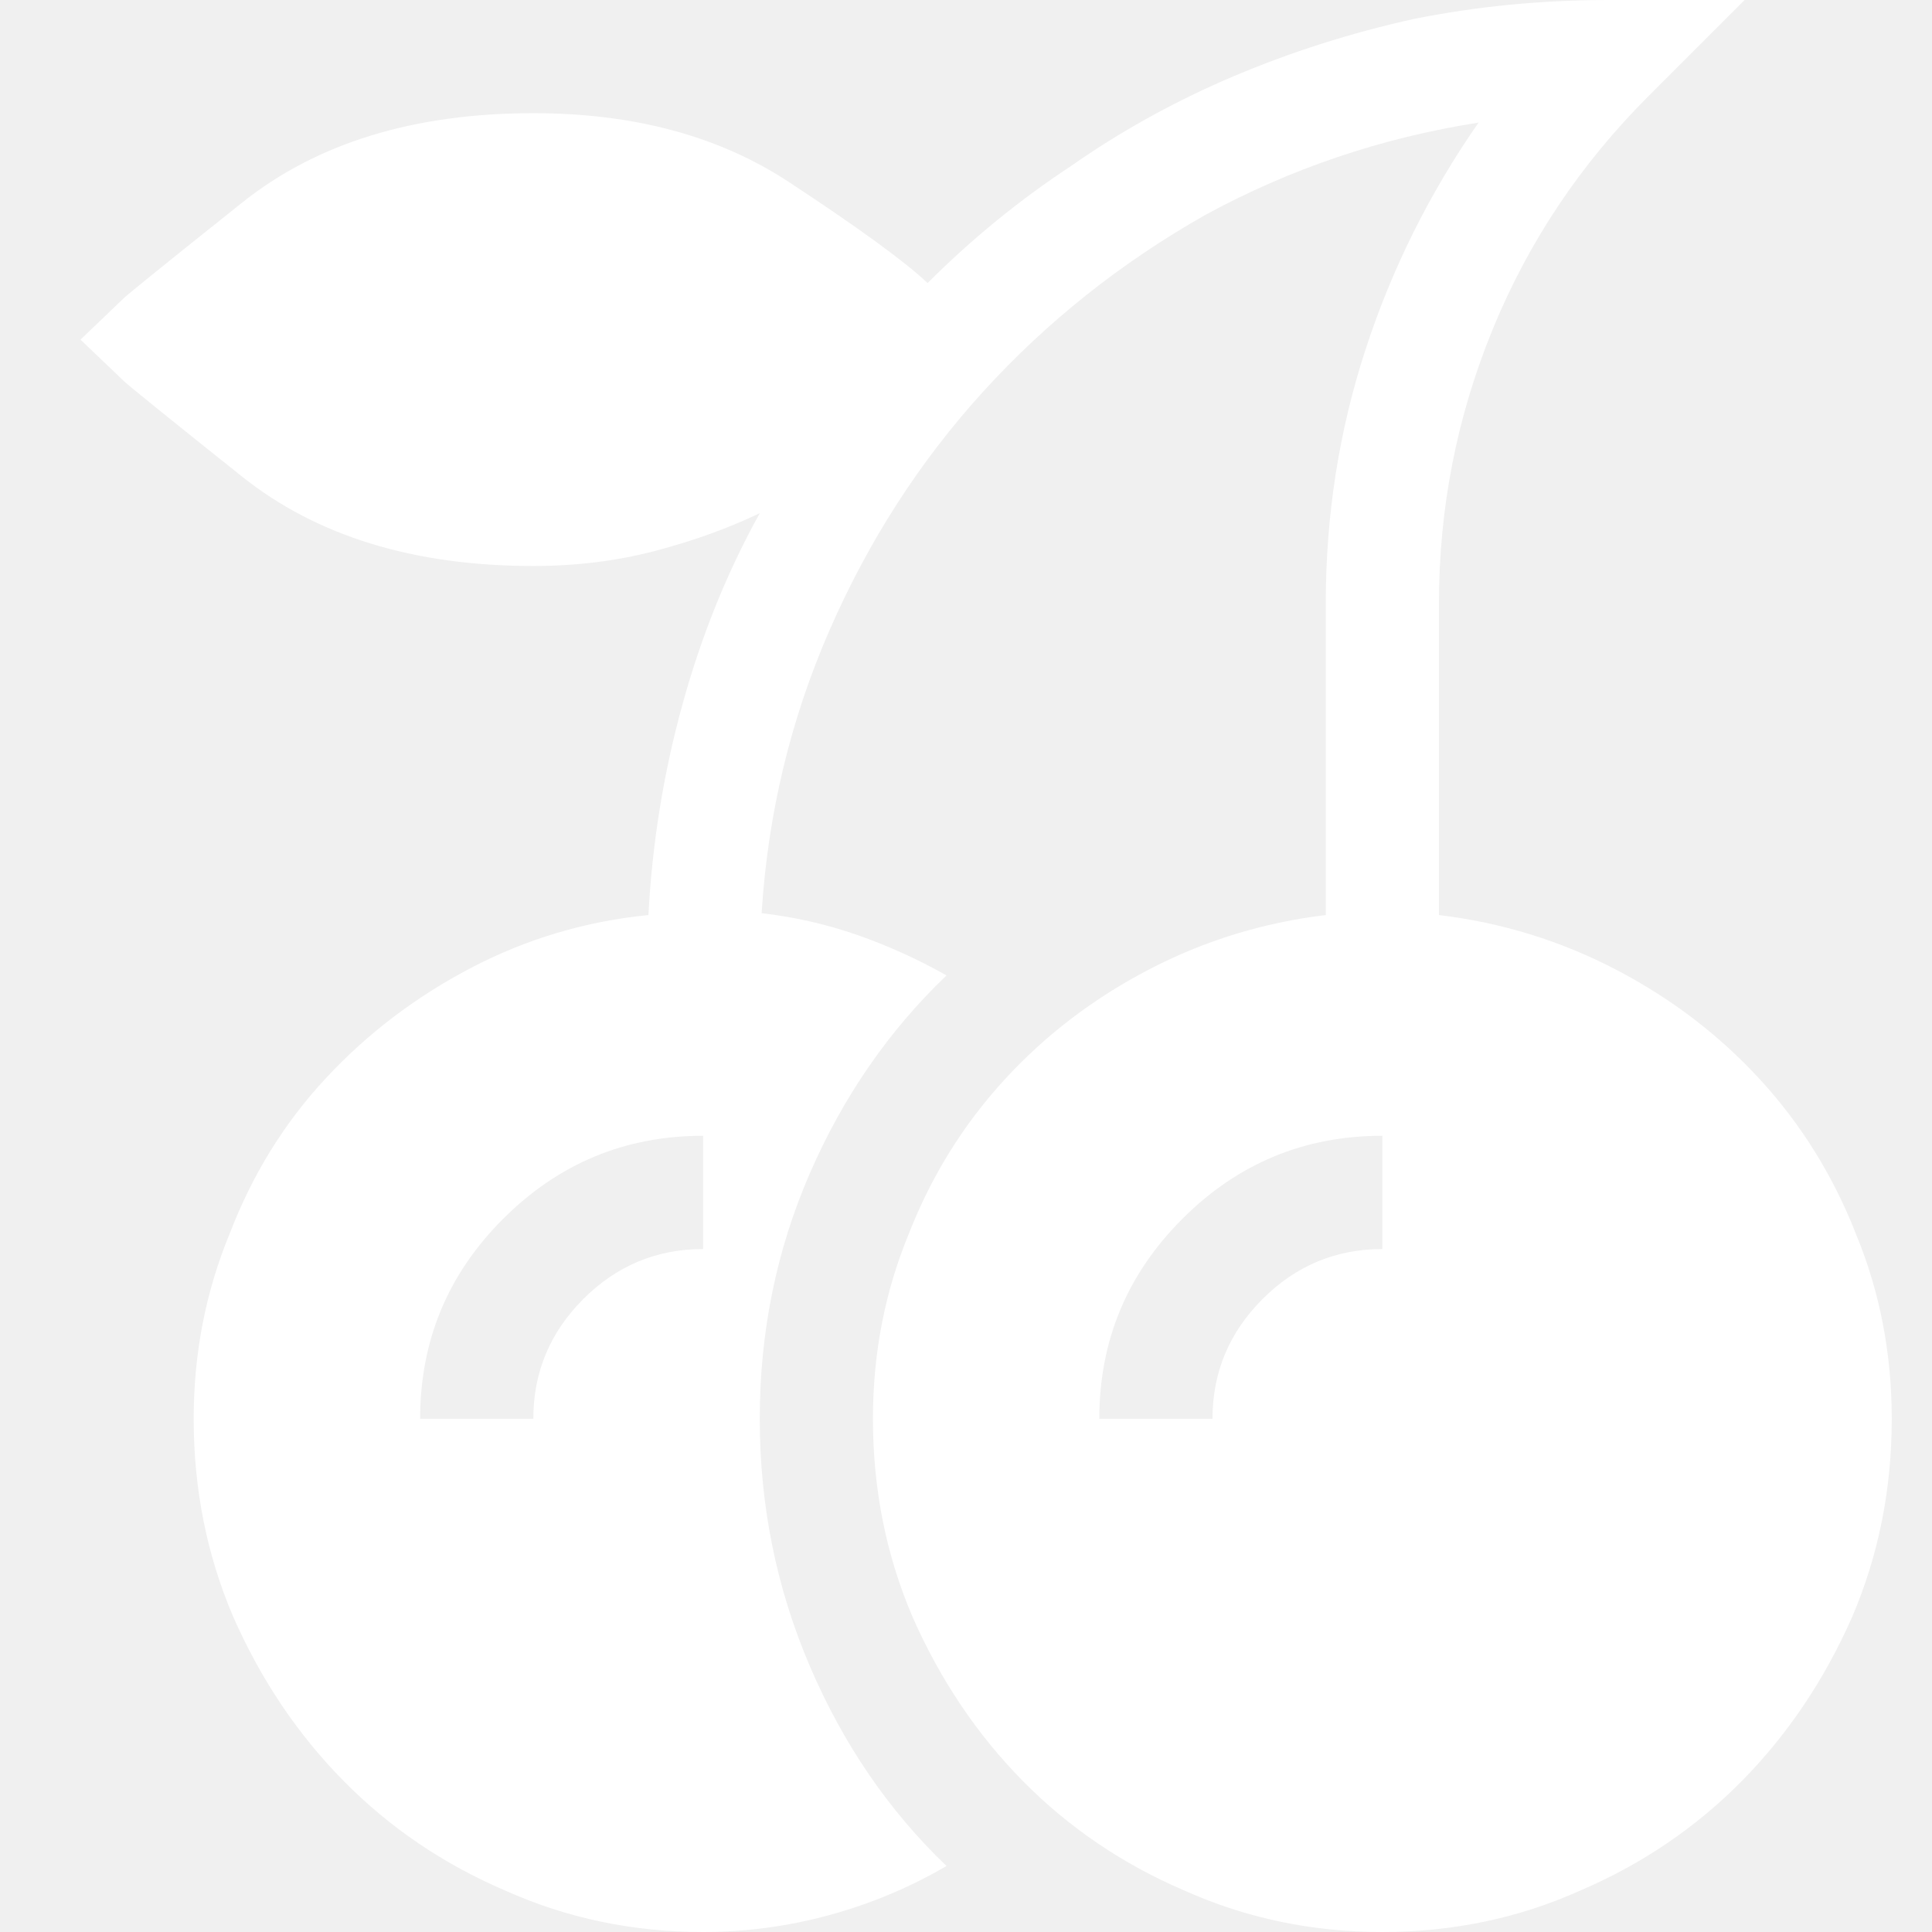
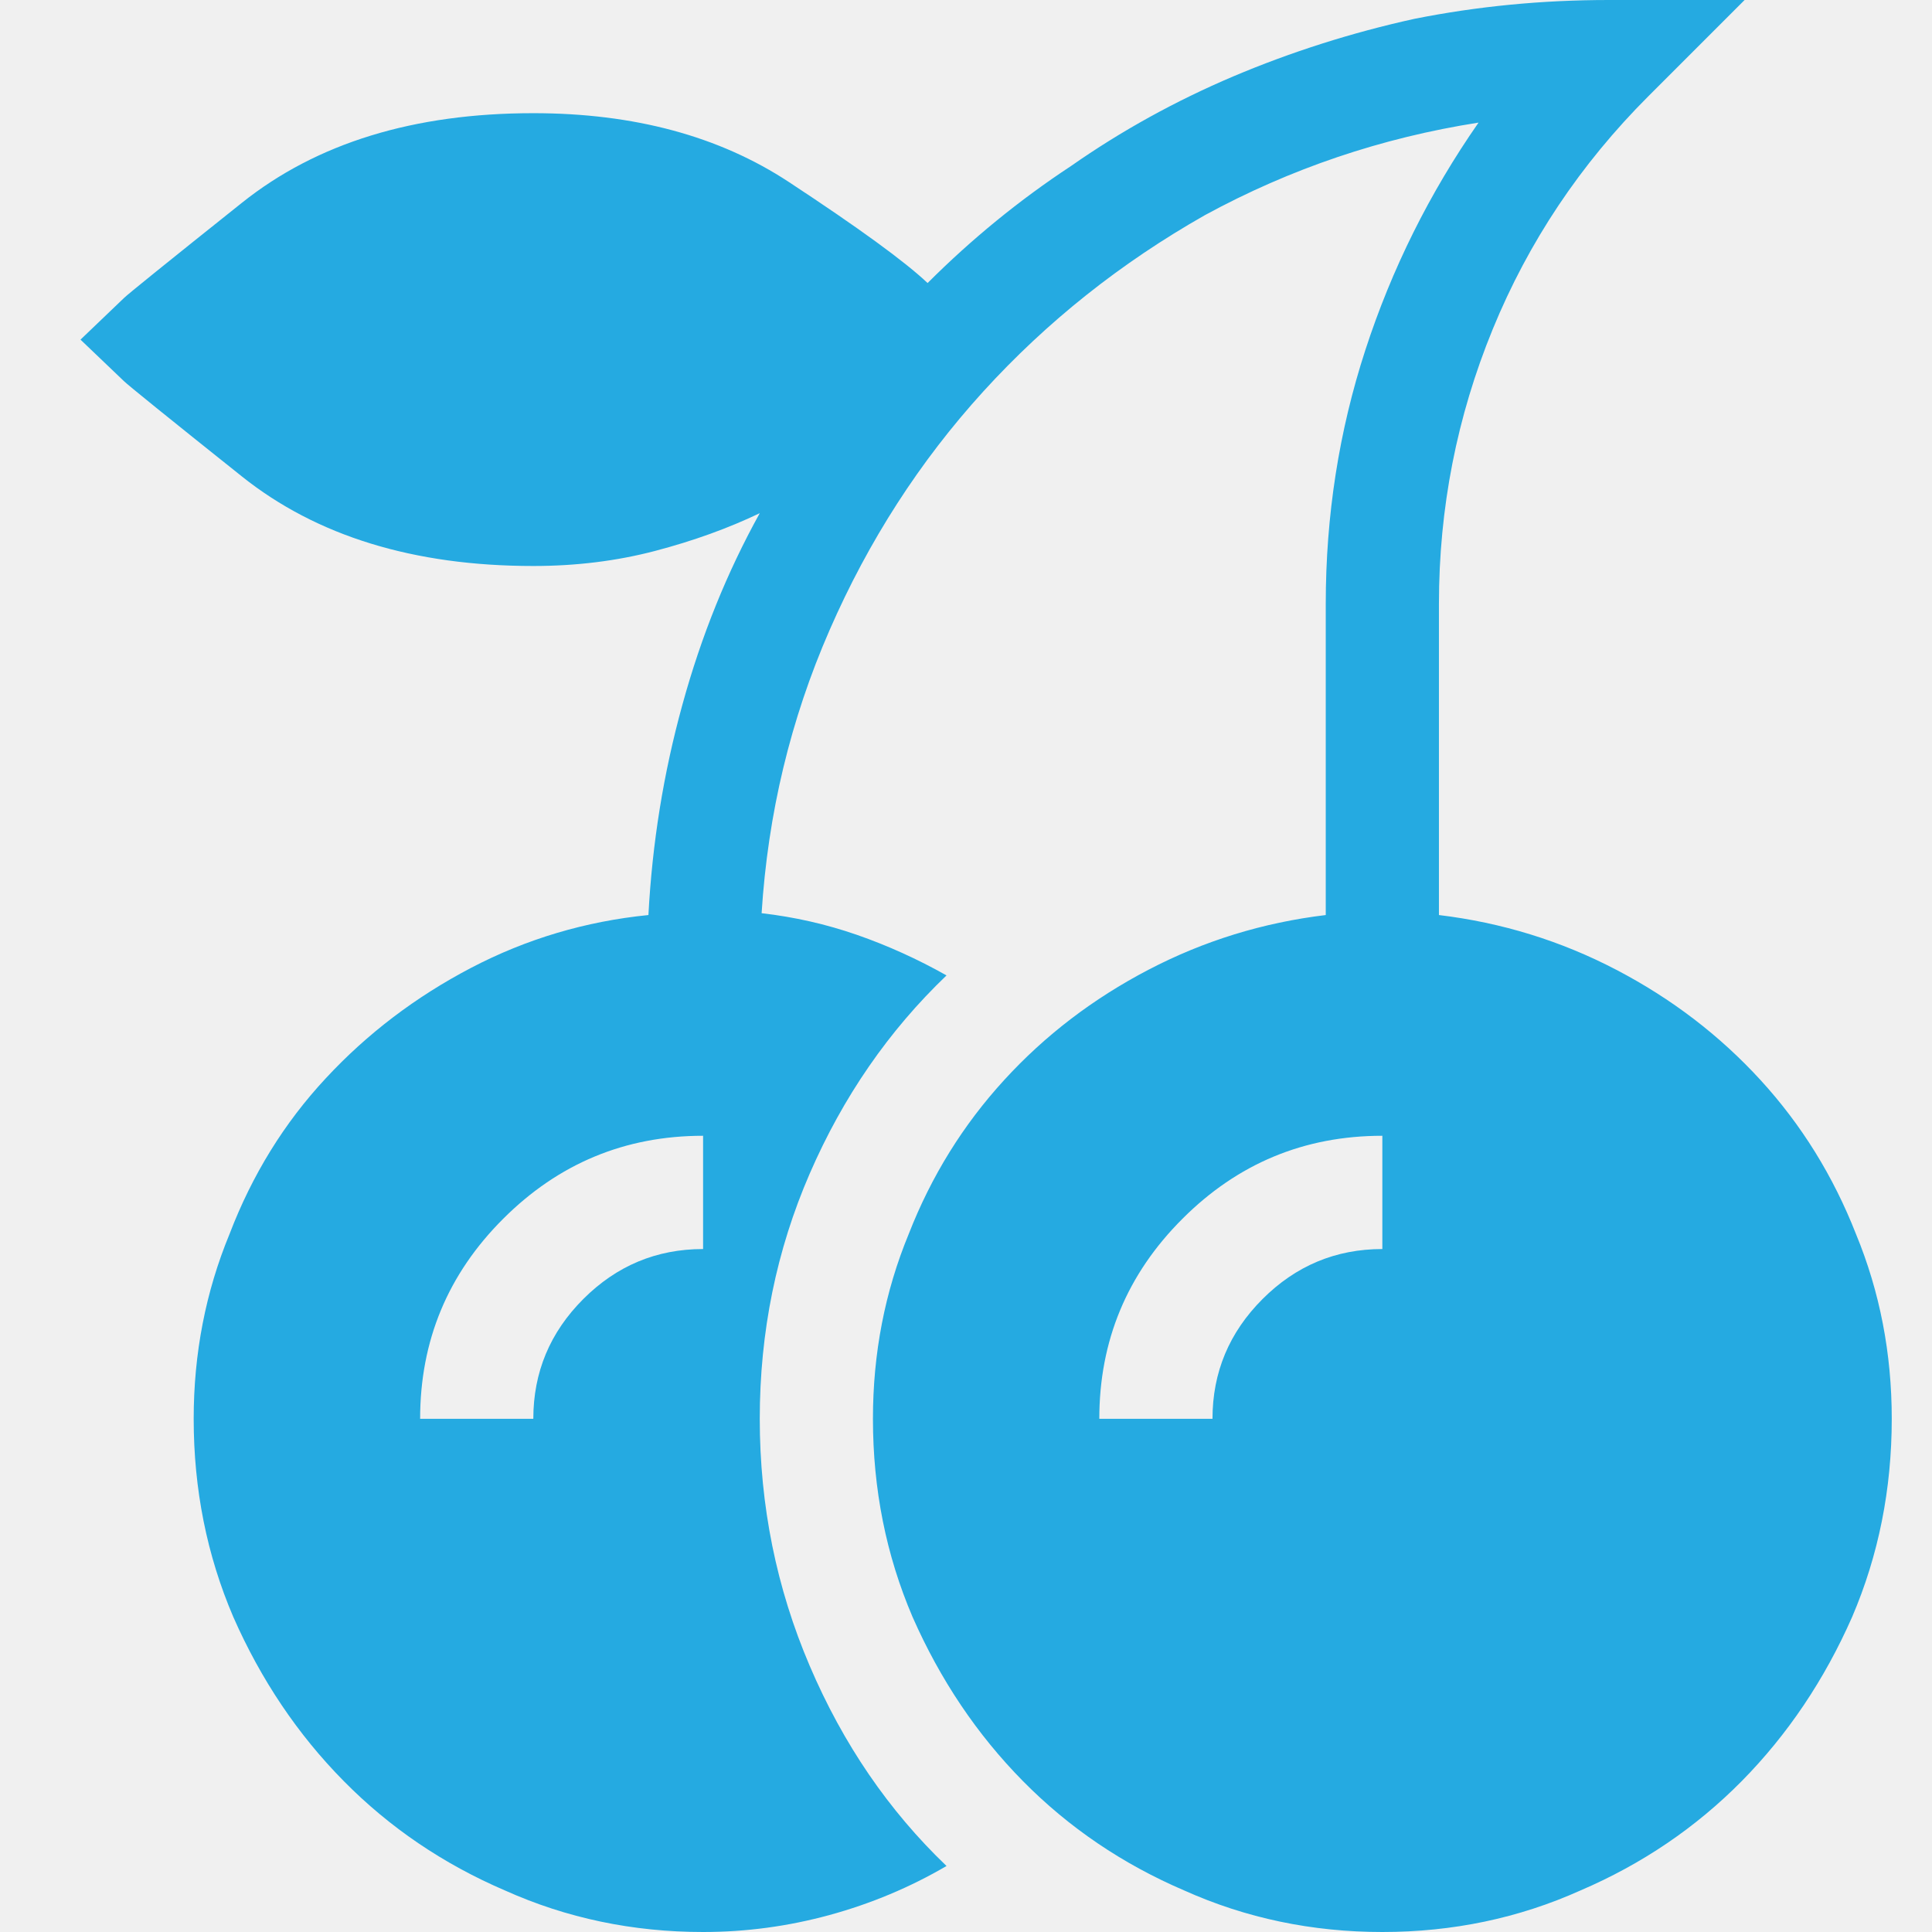
<svg xmlns="http://www.w3.org/2000/svg" width="24" height="24" viewBox="0 0 24 24" fill="none">
-   <path d="M6.625 7.031C7.156 7.031 7.66 6.969 8.137 6.844C8.613 6.719 9.047 6.562 9.438 6.375C9.031 7.109 8.711 7.902 8.477 8.754C8.242 9.605 8.102 10.477 8.055 11.367C7.273 11.445 6.539 11.664 5.852 12.023C5.164 12.383 4.562 12.84 4.047 13.395C3.531 13.949 3.133 14.594 2.852 15.328C2.555 16.047 2.406 16.812 2.406 17.625C2.406 18.5 2.57 19.32 2.898 20.086C3.242 20.867 3.699 21.547 4.27 22.125C4.84 22.703 5.508 23.156 6.273 23.484C7.039 23.828 7.859 24 8.734 24C9.266 24 9.789 23.93 10.305 23.789C10.82 23.648 11.305 23.445 11.758 23.18C11.039 22.492 10.473 21.664 10.059 20.695C9.645 19.727 9.438 18.703 9.438 17.625C9.438 16.547 9.645 15.531 10.059 14.578C10.473 13.625 11.039 12.805 11.758 12.117C11.398 11.914 11.027 11.746 10.645 11.613C10.262 11.48 9.867 11.391 9.461 11.344C9.539 10.109 9.82 8.938 10.305 7.828C10.789 6.719 11.426 5.73 12.215 4.863C13.004 3.996 13.922 3.266 14.969 2.672C16.031 2.094 17.164 1.711 18.367 1.523C17.758 2.398 17.289 3.34 16.961 4.348C16.633 5.355 16.469 6.406 16.469 7.5V11.367C15.688 11.461 14.953 11.688 14.266 12.047C13.578 12.406 12.98 12.863 12.473 13.418C11.965 13.973 11.57 14.609 11.289 15.328C10.992 16.047 10.844 16.812 10.844 17.625C10.844 18.5 11.008 19.32 11.336 20.086C11.68 20.867 12.137 21.547 12.707 22.125C13.277 22.703 13.945 23.156 14.711 23.484C15.477 23.828 16.297 24 17.172 24C18.047 24 18.867 23.828 19.633 23.484C20.398 23.156 21.066 22.703 21.637 22.125C22.207 21.547 22.664 20.867 23.008 20.086C23.336 19.32 23.5 18.5 23.5 17.625C23.5 16.812 23.352 16.047 23.055 15.328C22.773 14.609 22.379 13.973 21.871 13.418C21.363 12.863 20.766 12.406 20.078 12.047C19.391 11.688 18.656 11.461 17.875 11.367V7.5C17.875 6.312 18.098 5.176 18.543 4.09C18.988 3.004 19.633 2.039 20.477 1.195L21.672 0H19.984C19.156 0 18.352 0.078 17.57 0.234C16.789 0.406 16.039 0.645 15.32 0.949C14.602 1.254 13.93 1.625 13.305 2.062C12.664 2.484 12.07 2.969 11.523 3.516C11.242 3.25 10.668 2.832 9.801 2.262C8.934 1.691 7.875 1.406 6.625 1.406C5.141 1.406 3.934 1.777 3.004 2.52C2.074 3.262 1.586 3.656 1.539 3.703L1 4.219L1.539 4.734C1.586 4.781 2.074 5.176 3.004 5.918C3.934 6.66 5.141 7.031 6.625 7.031ZM17.172 15.516C16.594 15.516 16.098 15.723 15.684 16.137C15.27 16.551 15.062 17.047 15.062 17.625H13.656C13.656 16.656 14 15.828 14.688 15.141C15.375 14.453 16.203 14.109 17.172 14.109V15.516ZM8.734 15.516C8.156 15.516 7.66 15.723 7.246 16.137C6.832 16.551 6.625 17.047 6.625 17.625H5.219C5.219 16.656 5.562 15.828 6.25 15.141C6.938 14.453 7.766 14.109 8.734 14.109V15.516Z" fill="white" />
+   <path d="M6.625 7.031C7.156 7.031 7.66 6.969 8.137 6.844C8.613 6.719 9.047 6.562 9.438 6.375C9.031 7.109 8.711 7.902 8.477 8.754C8.242 9.605 8.102 10.477 8.055 11.367C7.273 11.445 6.539 11.664 5.852 12.023C5.164 12.383 4.562 12.84 4.047 13.395C3.531 13.949 3.133 14.594 2.852 15.328C2.555 16.047 2.406 16.812 2.406 17.625C2.406 18.5 2.57 19.32 2.898 20.086C3.242 20.867 3.699 21.547 4.27 22.125C4.84 22.703 5.508 23.156 6.273 23.484C7.039 23.828 7.859 24 8.734 24C9.266 24 9.789 23.93 10.305 23.789C10.82 23.648 11.305 23.445 11.758 23.18C11.039 22.492 10.473 21.664 10.059 20.695C9.645 19.727 9.438 18.703 9.438 17.625C9.438 16.547 9.645 15.531 10.059 14.578C10.473 13.625 11.039 12.805 11.758 12.117C11.398 11.914 11.027 11.746 10.645 11.613C10.262 11.48 9.867 11.391 9.461 11.344C9.539 10.109 9.82 8.938 10.305 7.828C10.789 6.719 11.426 5.73 12.215 4.863C13.004 3.996 13.922 3.266 14.969 2.672C16.031 2.094 17.164 1.711 18.367 1.523C17.758 2.398 17.289 3.34 16.961 4.348C16.633 5.355 16.469 6.406 16.469 7.5V11.367C15.688 11.461 14.953 11.688 14.266 12.047C13.578 12.406 12.98 12.863 12.473 13.418C11.965 13.973 11.57 14.609 11.289 15.328C10.992 16.047 10.844 16.812 10.844 17.625C10.844 18.5 11.008 19.32 11.336 20.086C11.68 20.867 12.137 21.547 12.707 22.125C13.277 22.703 13.945 23.156 14.711 23.484C15.477 23.828 16.297 24 17.172 24C18.047 24 18.867 23.828 19.633 23.484C20.398 23.156 21.066 22.703 21.637 22.125C22.207 21.547 22.664 20.867 23.008 20.086C23.336 19.32 23.5 18.5 23.5 17.625C23.5 16.812 23.352 16.047 23.055 15.328C22.773 14.609 22.379 13.973 21.871 13.418C21.363 12.863 20.766 12.406 20.078 12.047C19.391 11.688 18.656 11.461 17.875 11.367V7.5C17.875 6.312 18.098 5.176 18.543 4.09C18.988 3.004 19.633 2.039 20.477 1.195L21.672 0H19.984C19.156 0 18.352 0.078 17.57 0.234C16.789 0.406 16.039 0.645 15.32 0.949C14.602 1.254 13.93 1.625 13.305 2.062C12.664 2.484 12.07 2.969 11.523 3.516C11.242 3.25 10.668 2.832 9.801 2.262C8.934 1.691 7.875 1.406 6.625 1.406C5.141 1.406 3.934 1.777 3.004 2.52C2.074 3.262 1.586 3.656 1.539 3.703L1 4.219L1.539 4.734C1.586 4.781 2.074 5.176 3.004 5.918C3.934 6.66 5.141 7.031 6.625 7.031ZM17.172 15.516C16.594 15.516 16.098 15.723 15.684 16.137C15.27 16.551 15.062 17.047 15.062 17.625H13.656C13.656 16.656 14 15.828 14.688 15.141C15.375 14.453 16.203 14.109 17.172 14.109V15.516ZM8.734 15.516C8.156 15.516 7.66 15.723 7.246 16.137C6.832 16.551 6.625 17.047 6.625 17.625H5.219C5.219 16.656 5.562 15.828 6.25 15.141C6.938 14.453 7.766 14.109 8.734 14.109V15.516Z" fill="#25AAE1" />
</svg>
